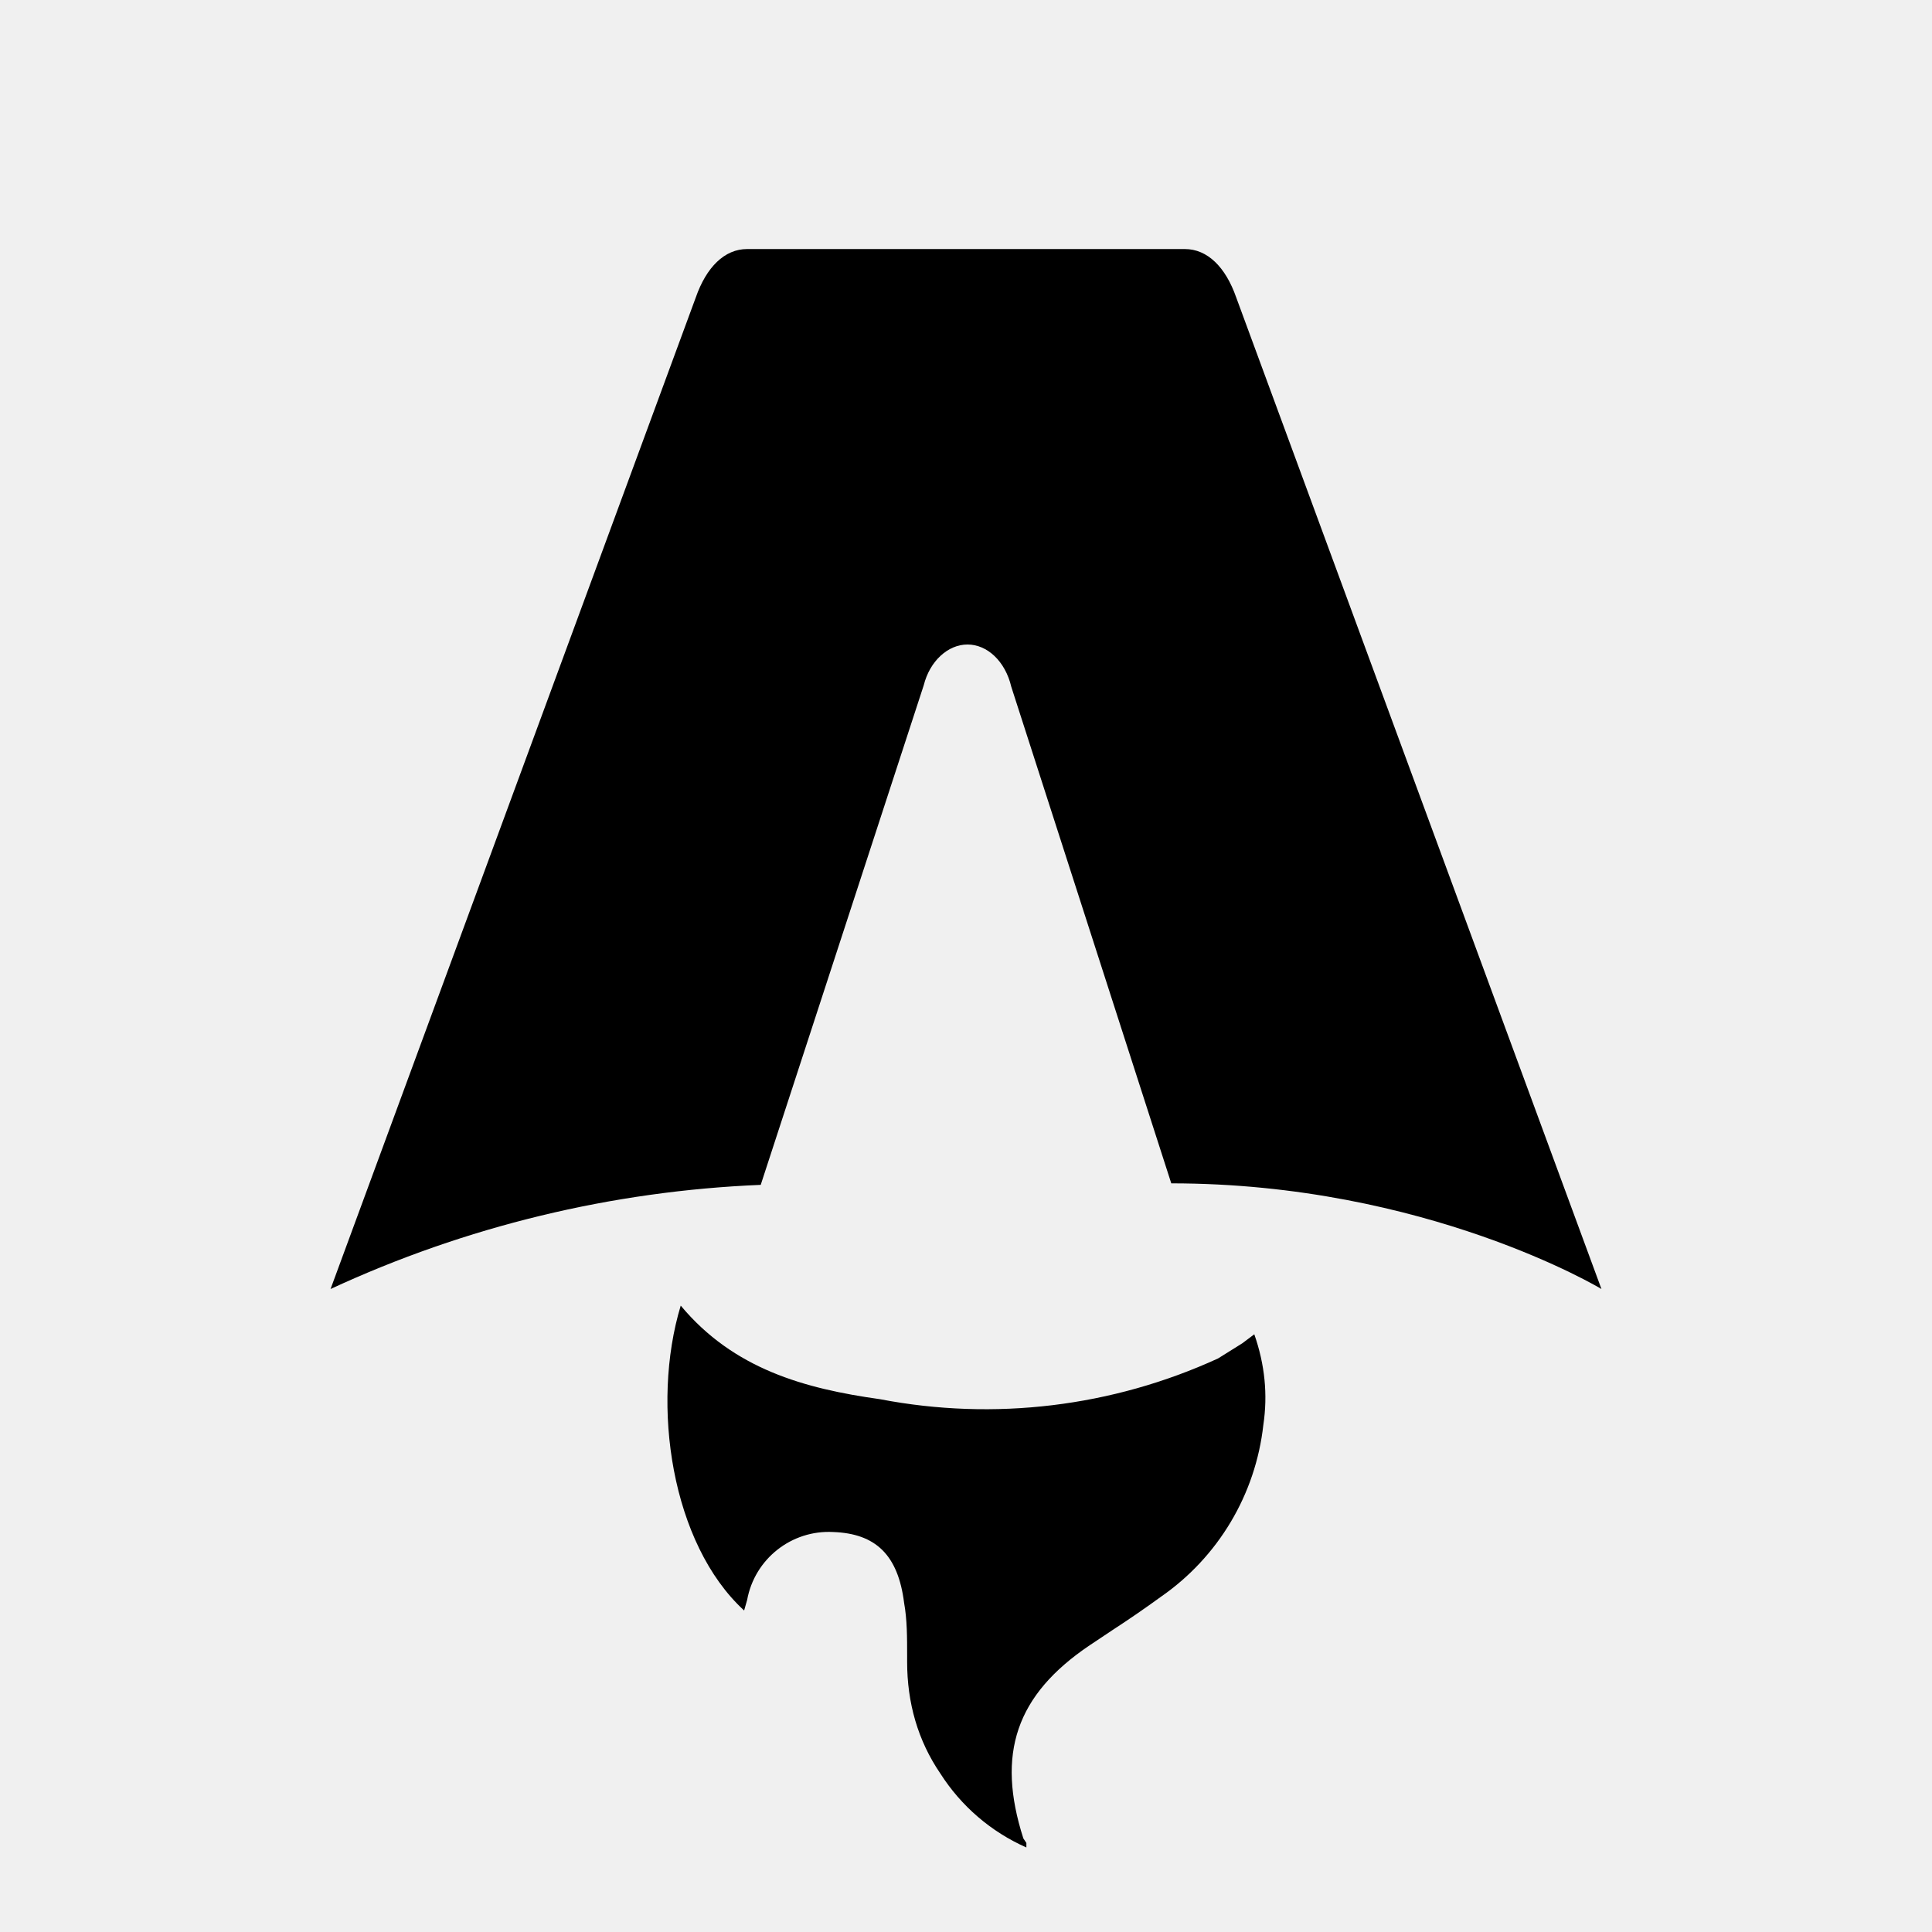
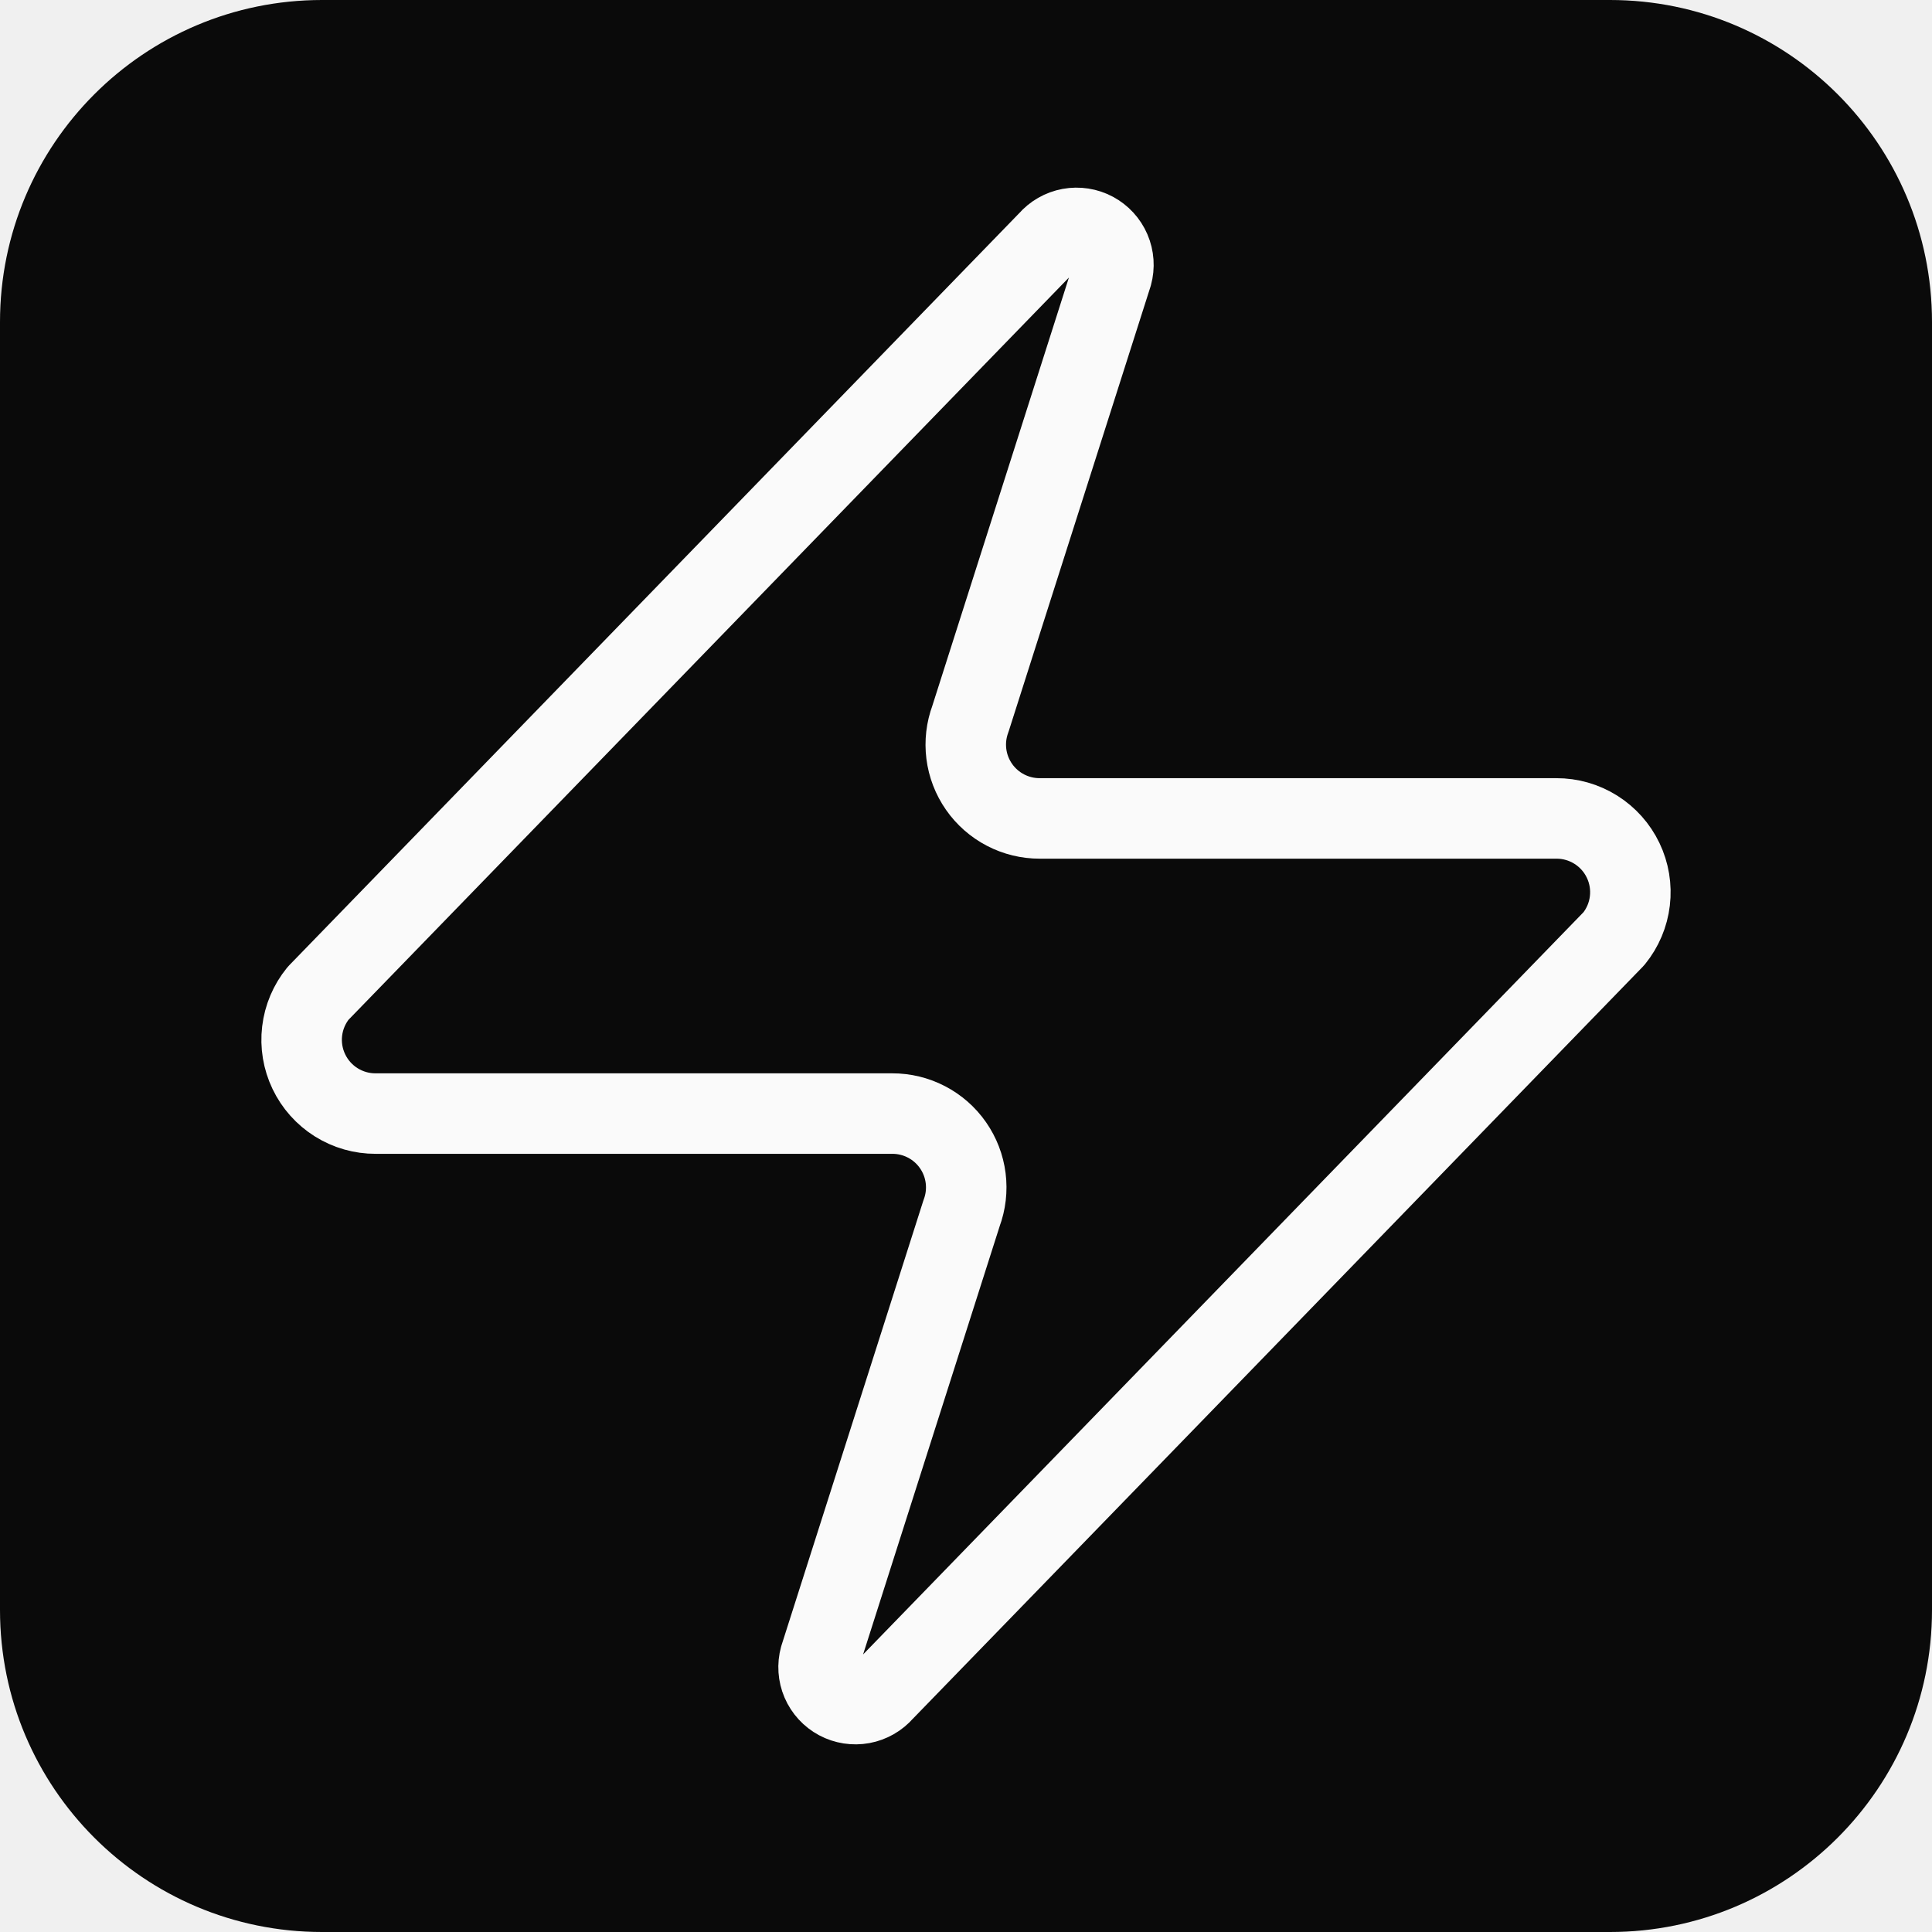
- <svg xmlns="http://www.w3.org/2000/svg" fill="none" viewBox="0 0 128 128">
-   <path d="M50.4 78.5a75.1 75.1 0 0 0-28.5 6.9l24.2-65.7c.7-2 1.9-3.2 3.4-3.2h29c1.5 0 2.7 1.2 3.4 3.2l24.2 65.7s-11.6-7-28.5-7L67 45.5c-.4-1.7-1.6-2.8-2.9-2.8-1.3 0-2.5 1.1-2.9 2.7L50.4 78.5Zm-1.1 28.2Zm-4.2-20.2c-2 6.6-.6 15.8 4.2 20.2a17.5 17.5 0 0 1 .2-.7 5.5 5.5 0 0 1 5.7-4.5c2.8.1 4.3 1.5 4.7 4.7.2 1.1.2 2.3.2 3.5v.4c0 2.7.7 5.2 2.2 7.4a13 13 0 0 0 5.7 4.9v-.3l-.2-.3c-1.8-5.6-.5-9.5 4.4-12.8l1.5-1a73 73 0 0 0 3.2-2.2 16 16 0 0 0 6.8-11.4c.3-2 .1-4-.6-6l-.8.6-1.6 1a37 37 0 0 1-22.4 2.7c-5-.7-9.7-2-13.2-6.2Z" />
-   <style>
-         path { fill: #000; }
-         @media (prefers-color-scheme: dark) {
-             path { fill: #FFF; }
-         }
-     </style>
+ <svg xmlns="http://www.w3.org/2000/svg" width="96" height="96" viewBox="0 0 96 96" fill="none">
+   <rect width="96" height="96" rx="16" fill="#0A0A0A" />
+   <path d="M18.667 55.333C17.973 55.336 17.293 55.141 16.705 54.772C16.117 54.403 15.646 53.875 15.347 53.249C15.047 52.623 14.931 51.925 15.013 51.236C15.094 50.547 15.37 49.895 15.807 49.357L52.107 11.957C52.379 11.642 52.75 11.43 53.159 11.354C53.568 11.279 53.99 11.344 54.357 11.54C54.724 11.737 55.013 12.052 55.177 12.434C55.341 12.816 55.37 13.242 55.26 13.643L48.22 35.717C48.013 36.272 47.943 36.87 48.017 37.458C48.091 38.047 48.307 38.608 48.646 39.095C48.985 39.582 49.437 39.979 49.963 40.253C50.489 40.527 51.074 40.669 51.667 40.667H77.333C78.027 40.664 78.707 40.859 79.295 41.228C79.883 41.597 80.354 42.125 80.653 42.751C80.953 43.377 81.069 44.075 80.987 44.764C80.906 45.453 80.63 46.105 80.193 46.643L43.893 84.043C43.621 84.358 43.25 84.57 42.841 84.646C42.432 84.721 42.01 84.656 41.643 84.46C41.276 84.263 40.987 83.948 40.823 83.566C40.659 83.184 40.63 82.758 40.74 82.357L47.78 60.283C47.988 59.728 48.057 59.13 47.983 58.542C47.909 57.953 47.693 57.392 47.354 56.905C47.016 56.418 46.564 56.021 46.037 55.747C45.511 55.473 44.926 55.331 44.333 55.333H18.667Z" stroke="#FAFAFA" stroke-width="4" stroke-linecap="round" stroke-linejoin="round" />
</svg>
